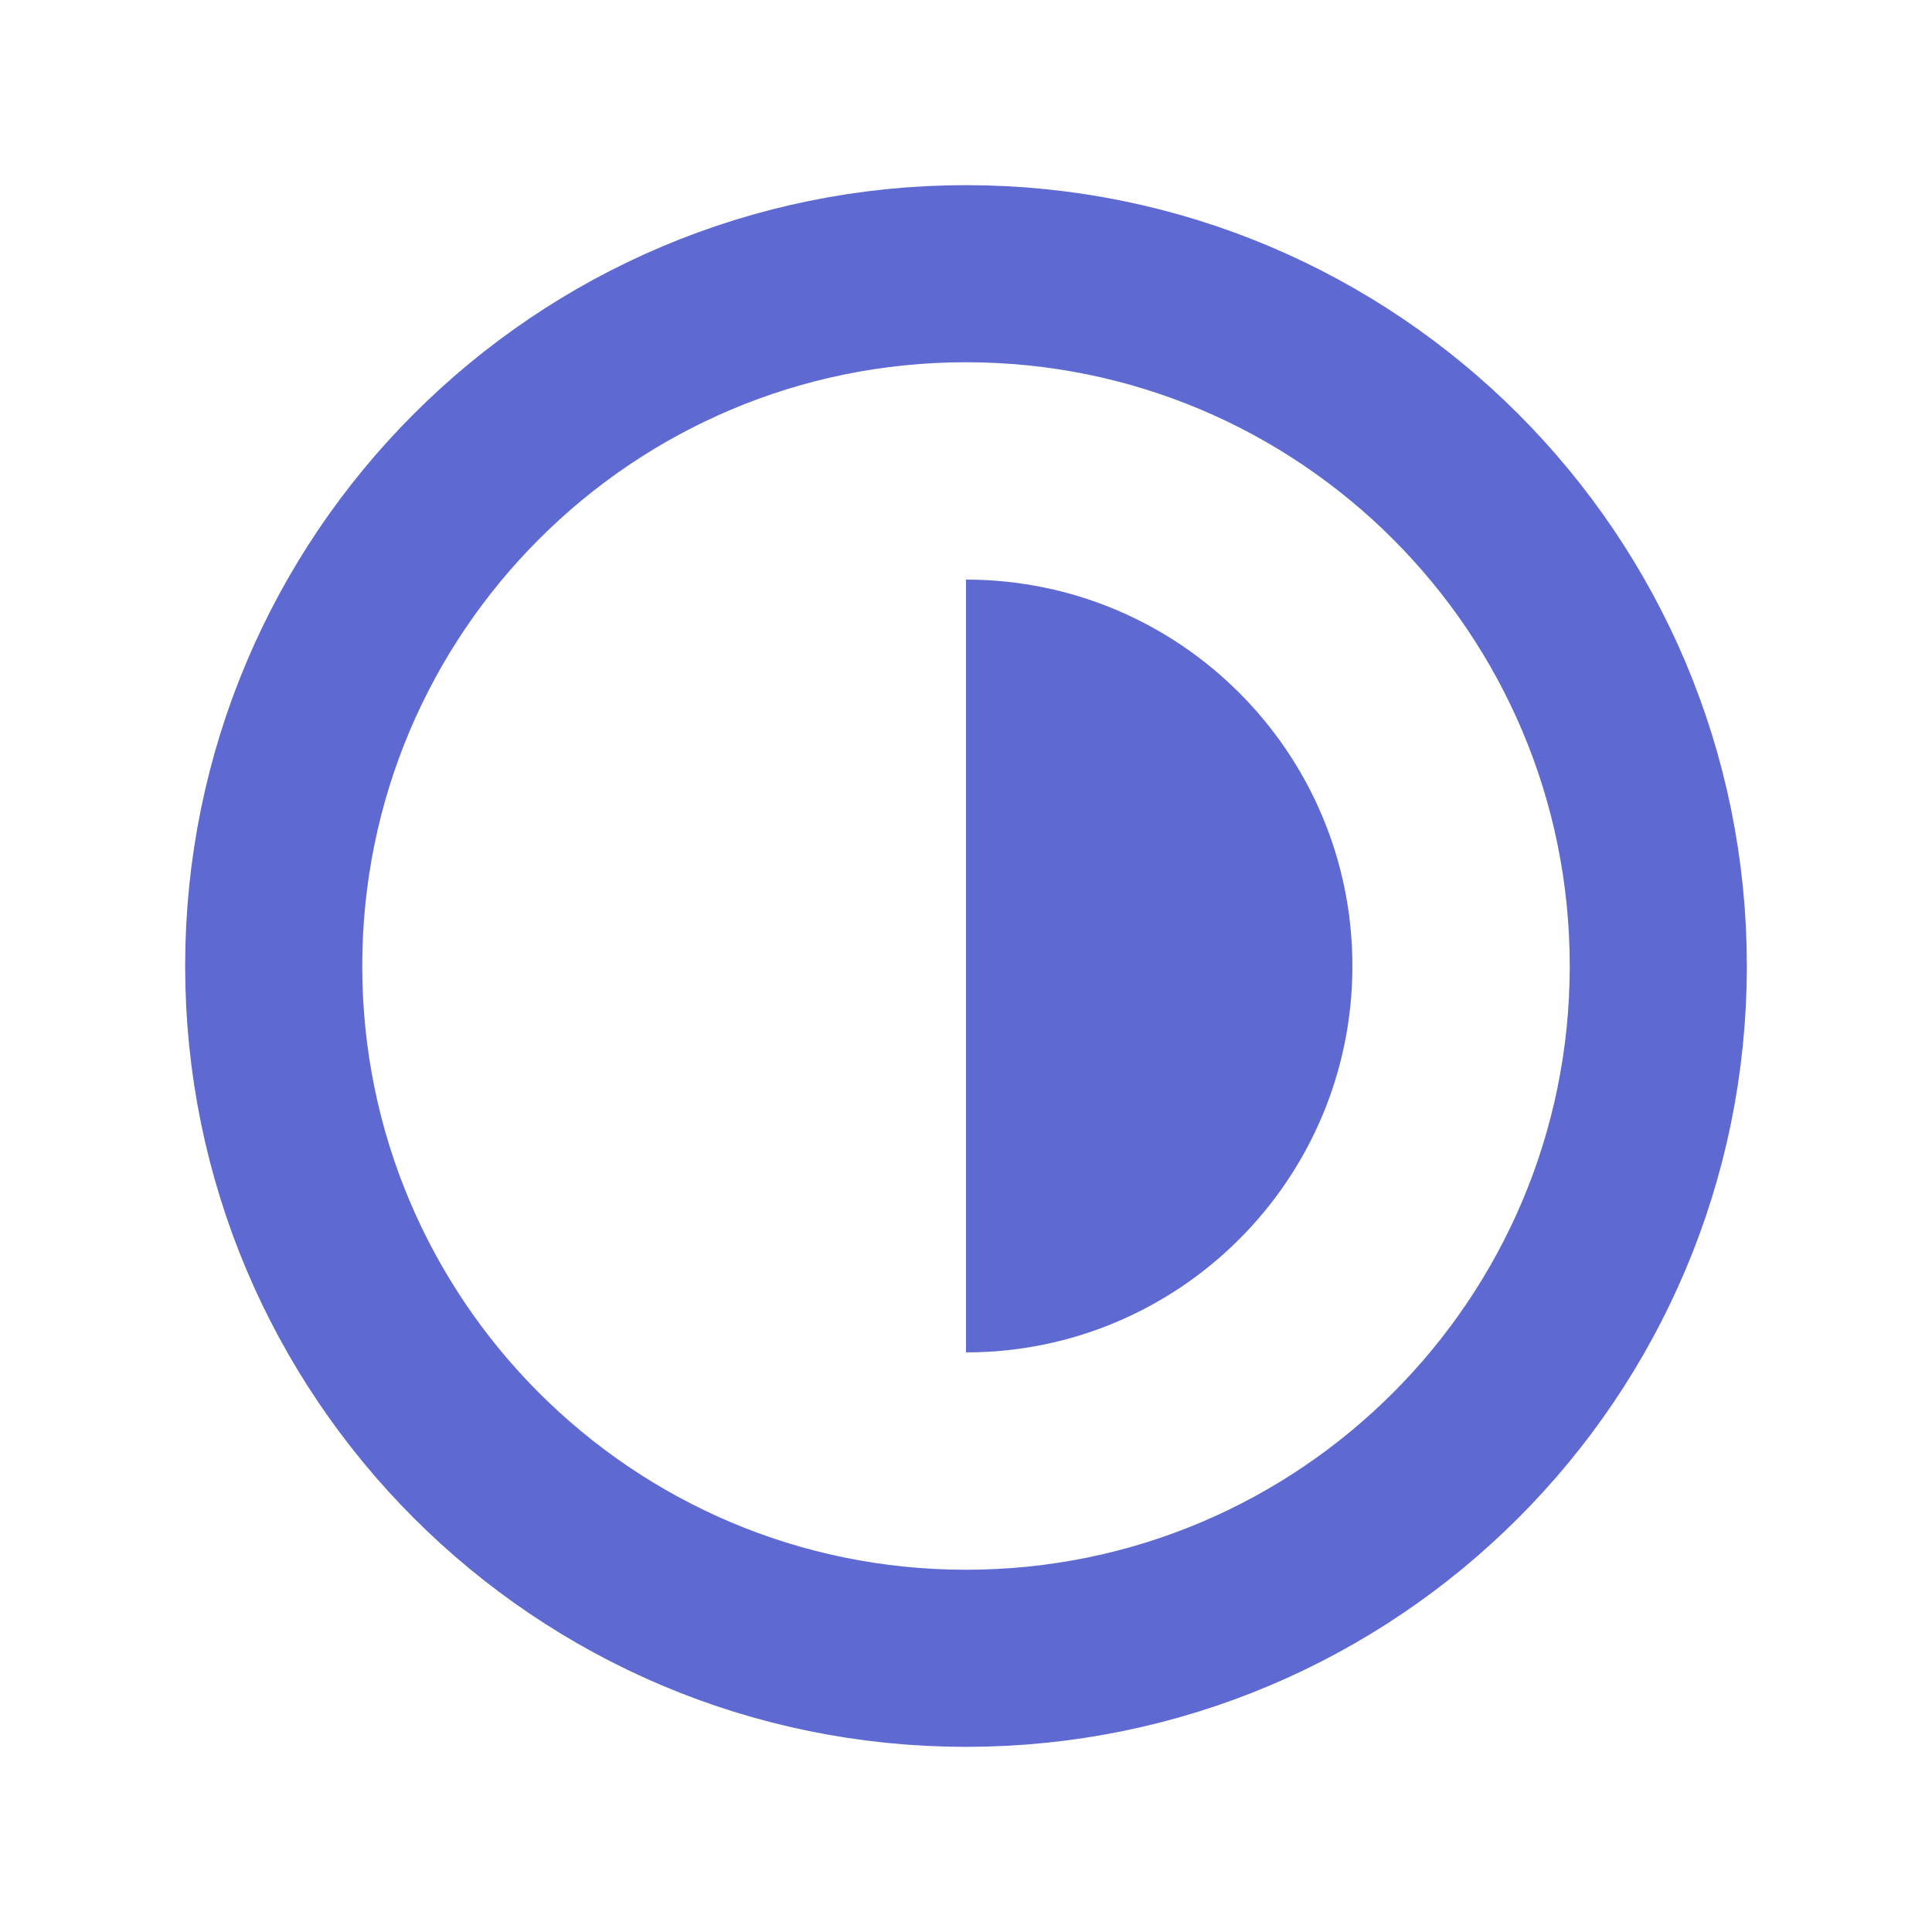
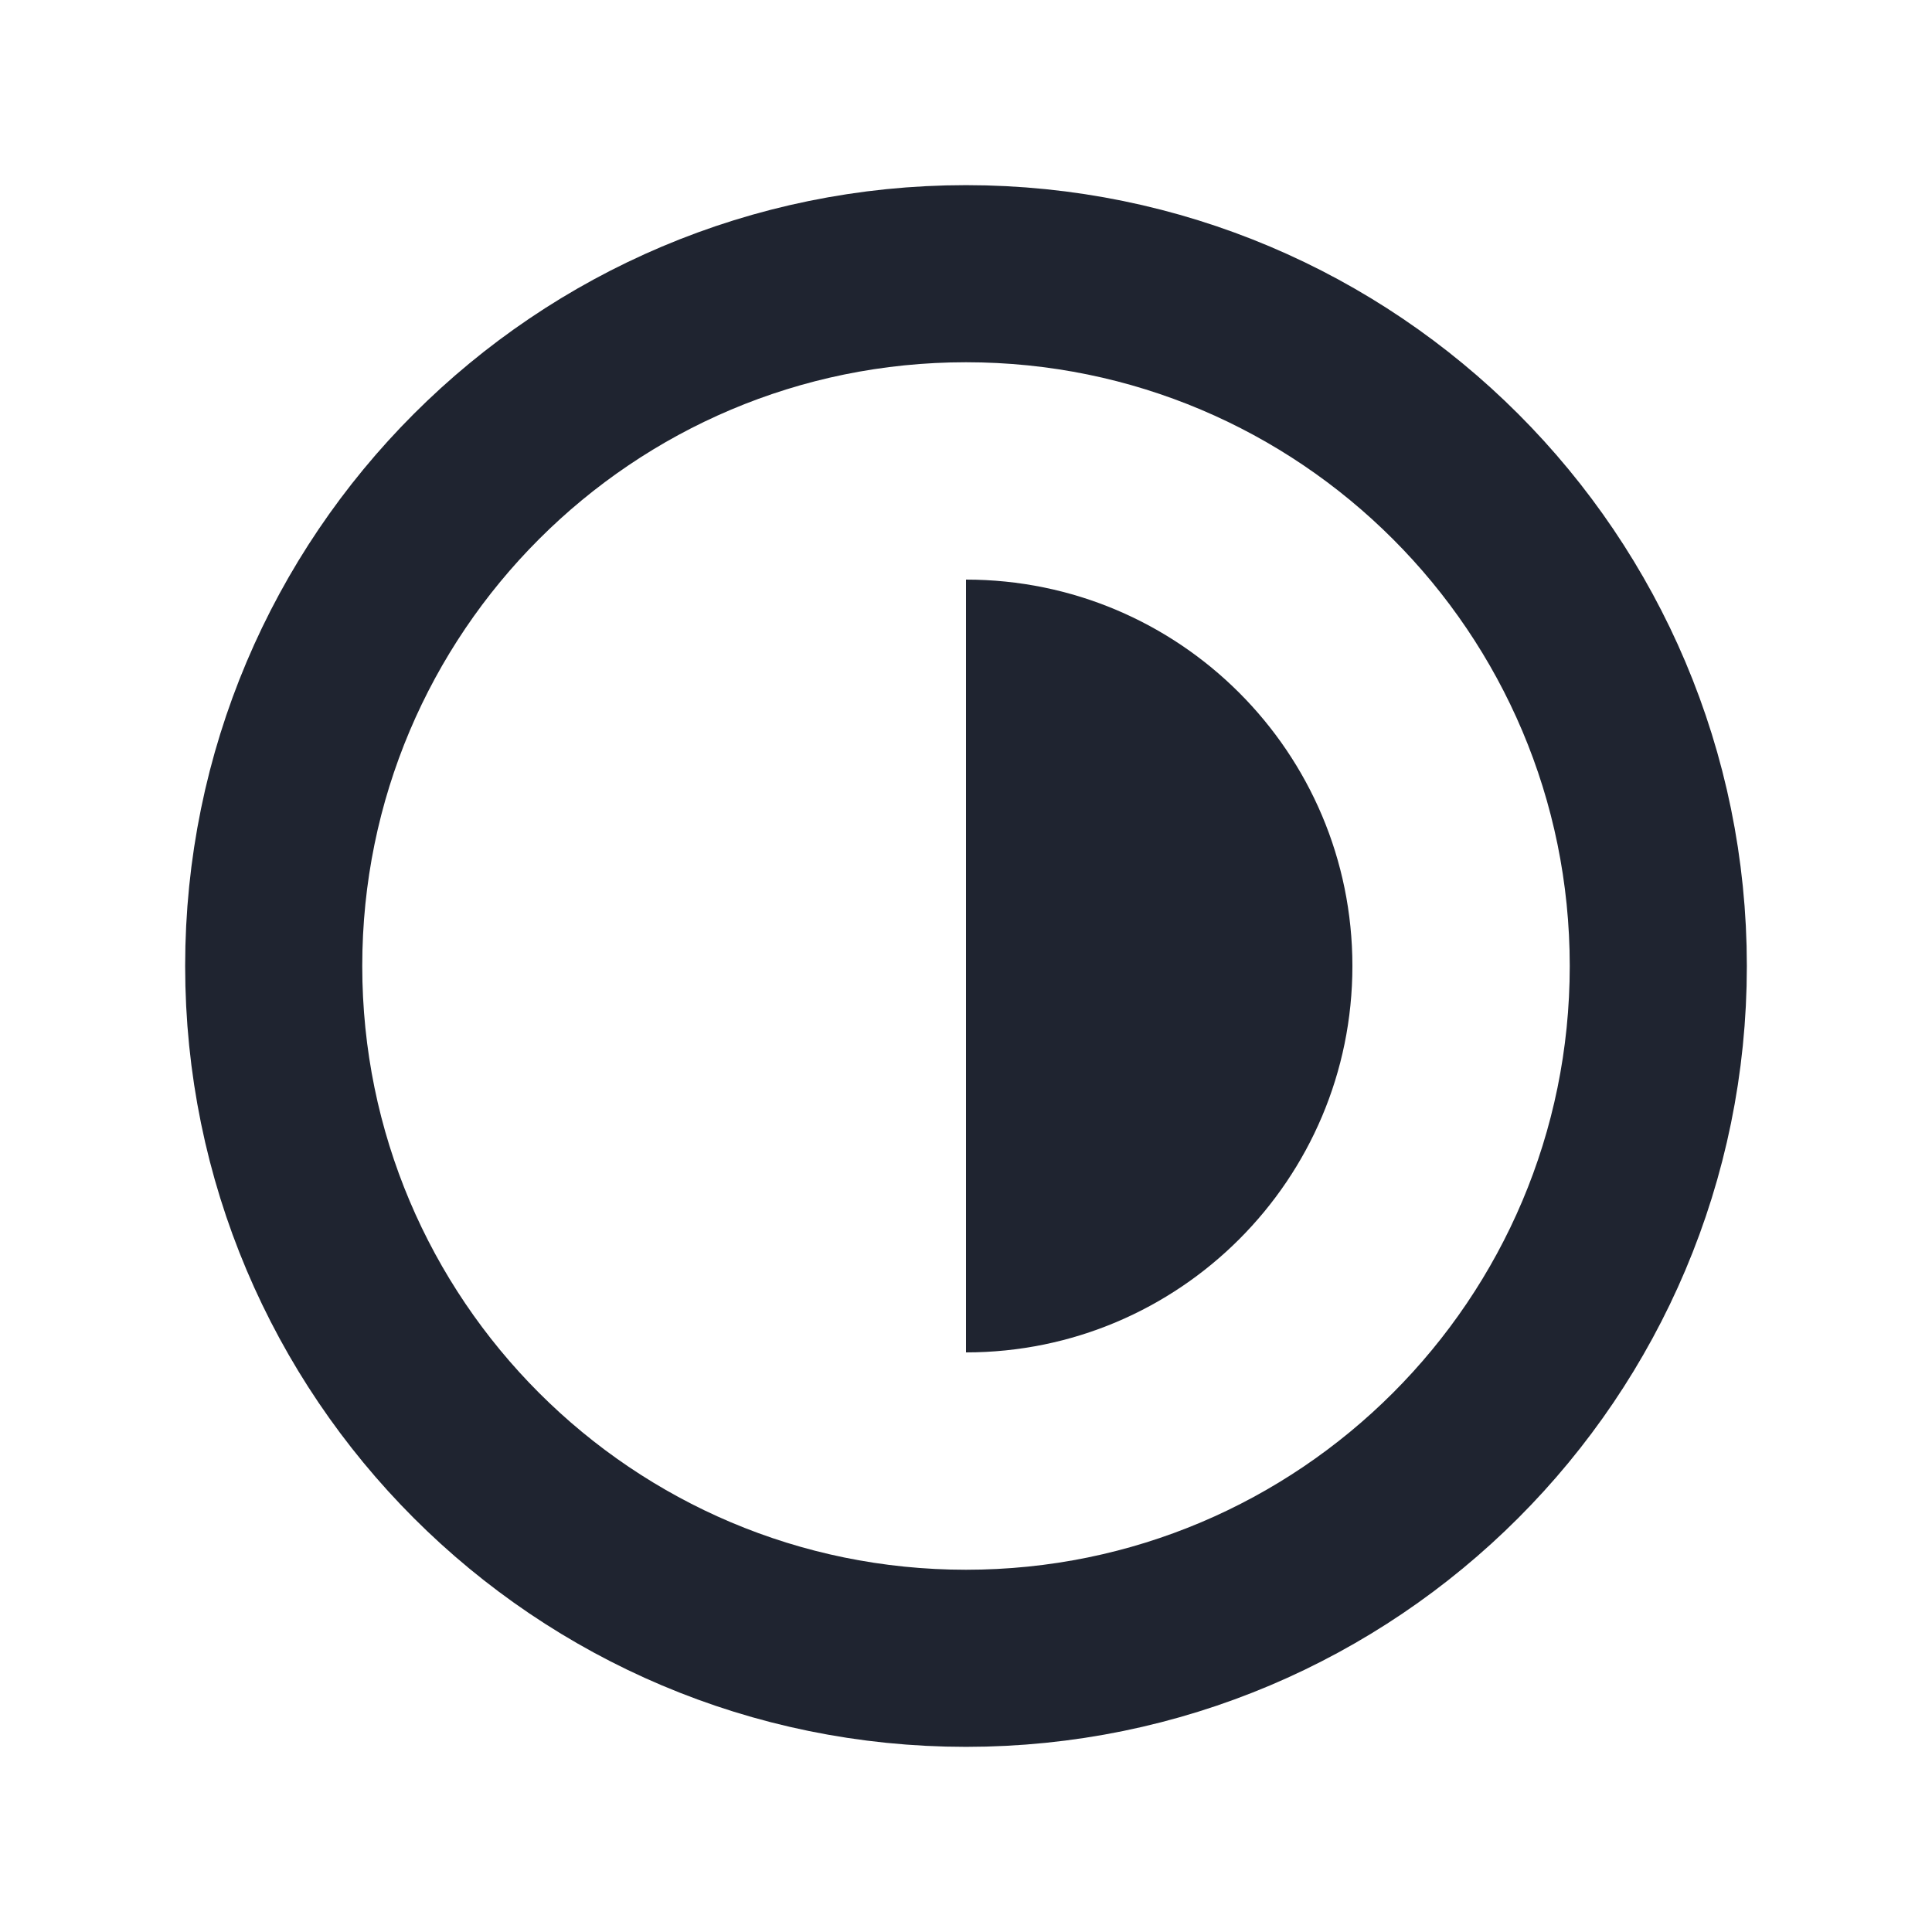
- <svg xmlns="http://www.w3.org/2000/svg" viewBox="0 0 24 24" width="24" height="24">
-   <g stroke="#5E6AD2" stroke-width="2.2" fill="none">
+ <svg xmlns="http://www.w3.org/2000/svg" fill="#1f2430" viewBox="0 0 24 24" width="24" height="24">
+   <g stroke="#1f2430" stroke-width="2.2" fill="none">
    <circle cx="12" cy="12" r="8.6" />
-     <path d="M12 7.2 A 4.8 4.8 0 0 1 12 16.8 Z" fill="#5E6AD2" stroke="none" />
+     <path d="M12 7.2 A 4.8 4.8 0 0 1 12 16.8 Z" fill="#1f2430" stroke="none" />
  </g>
</svg>
